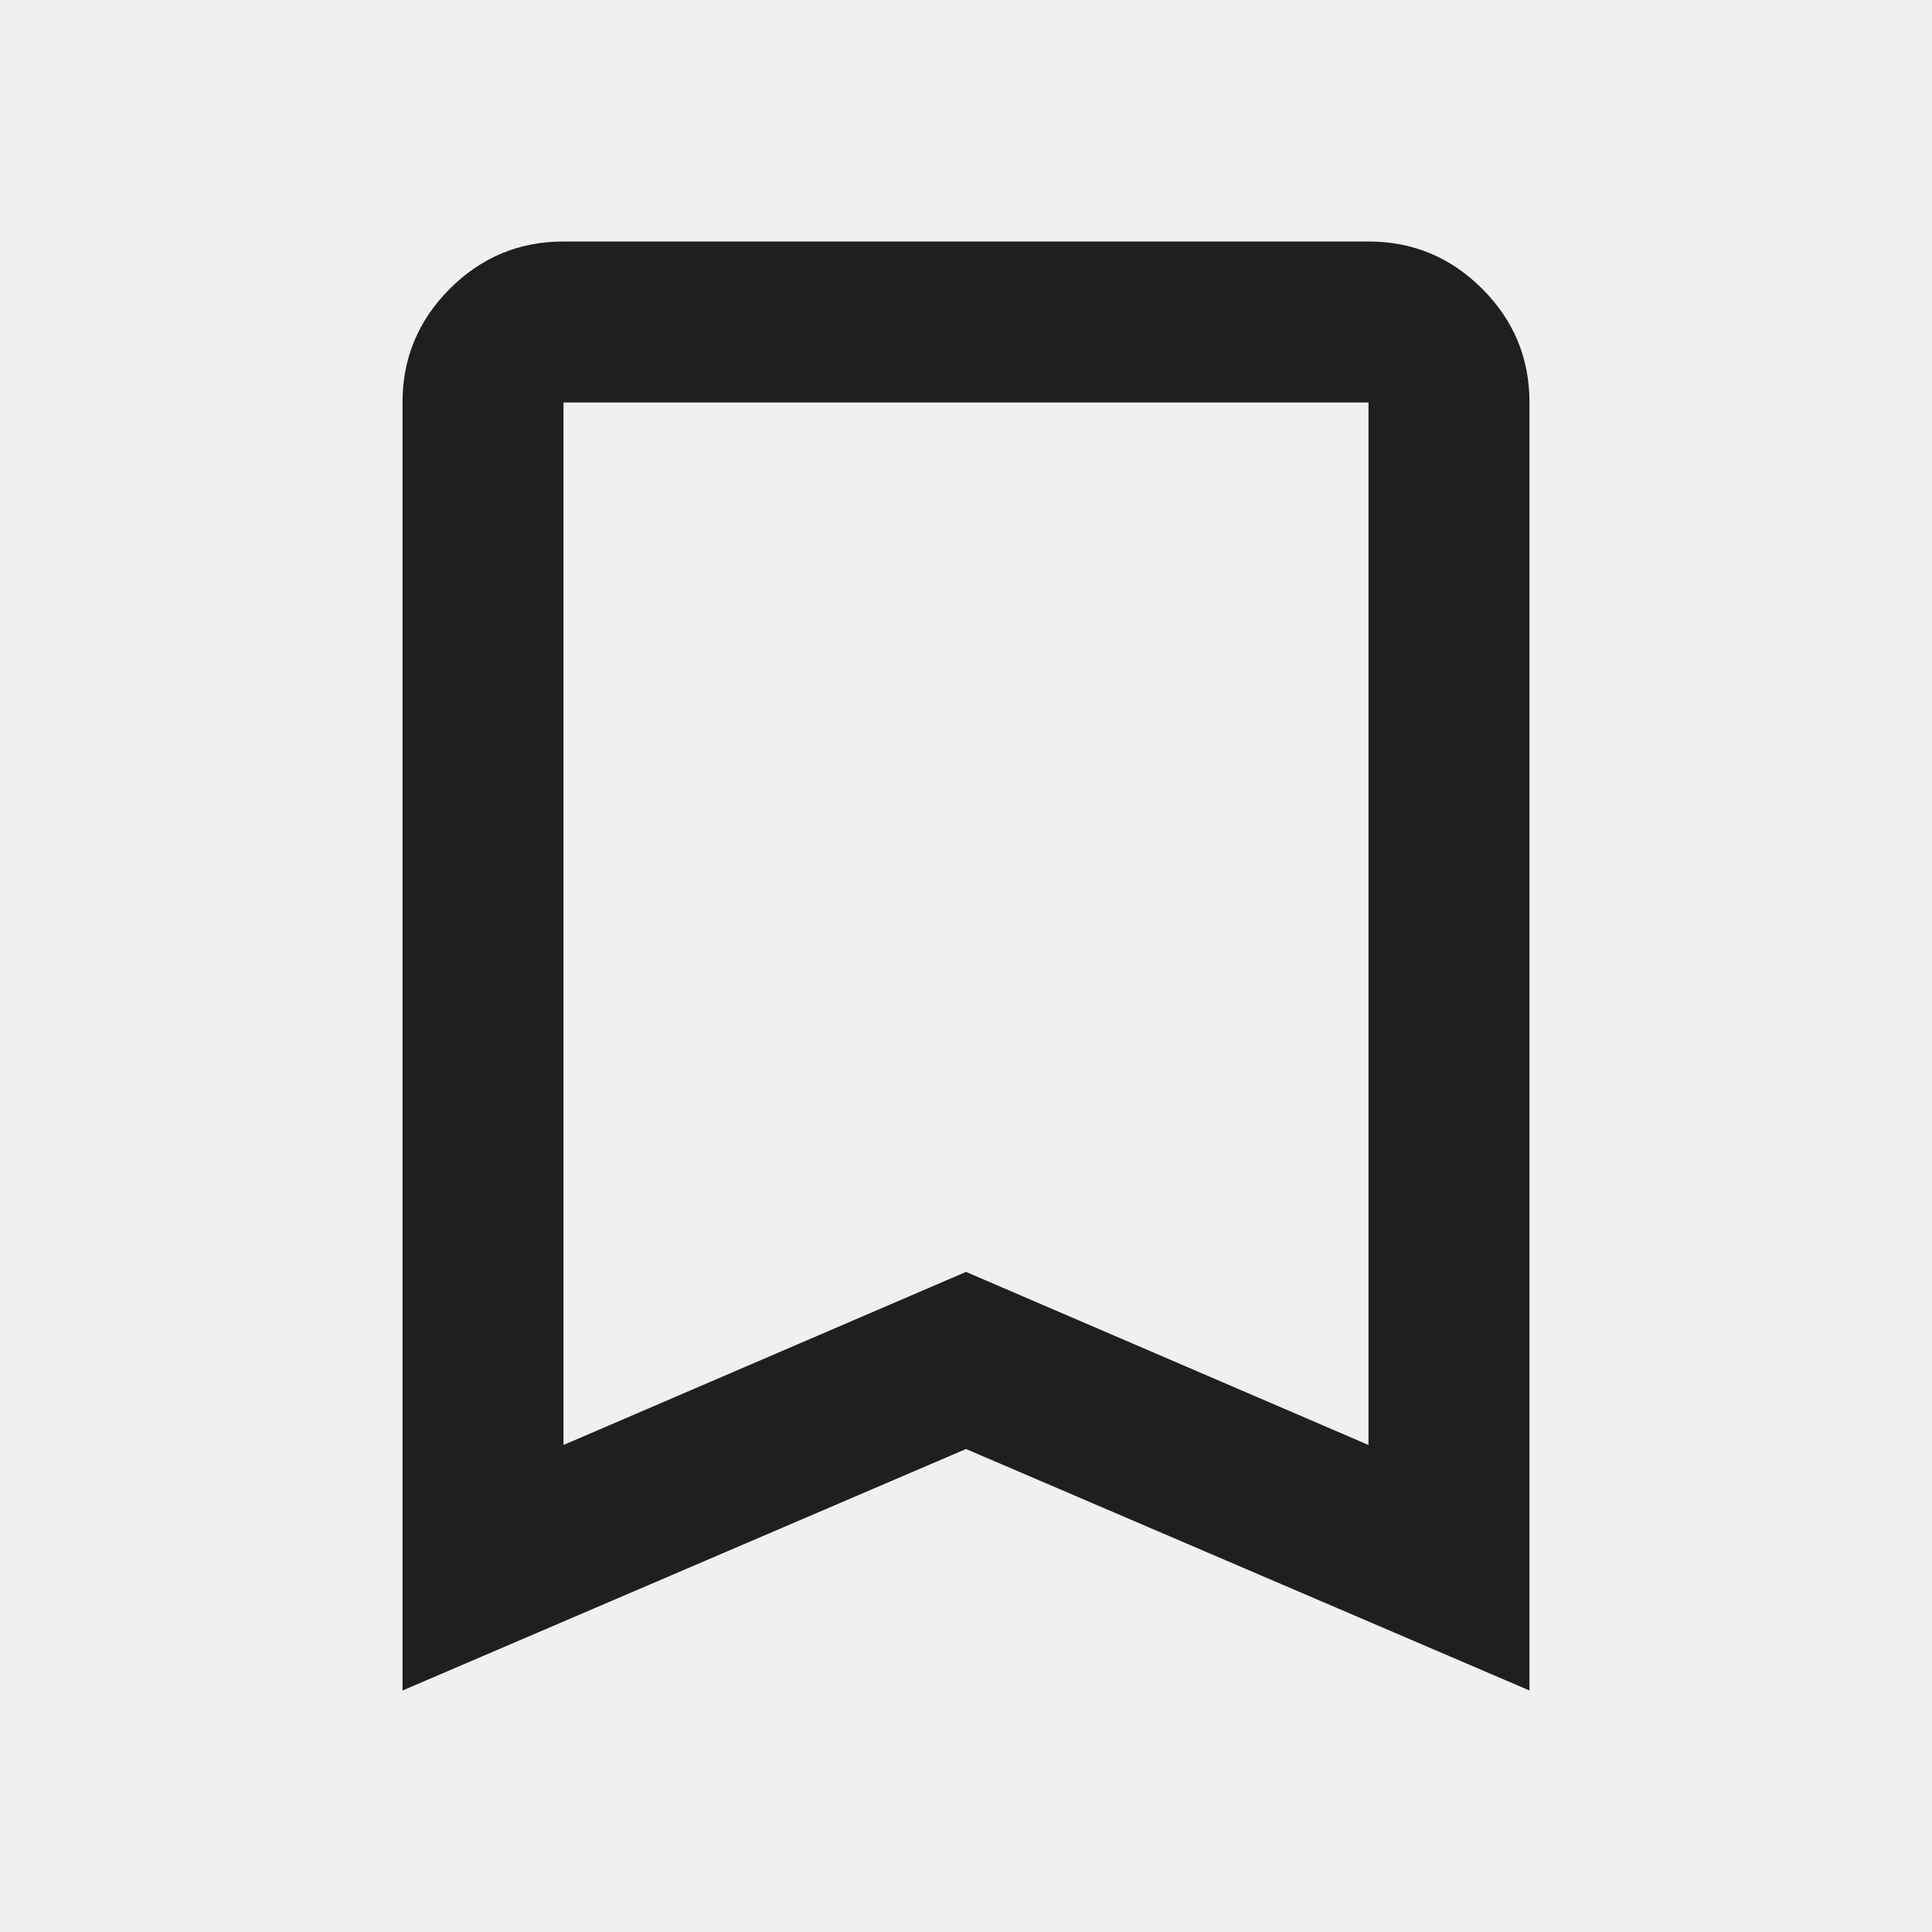
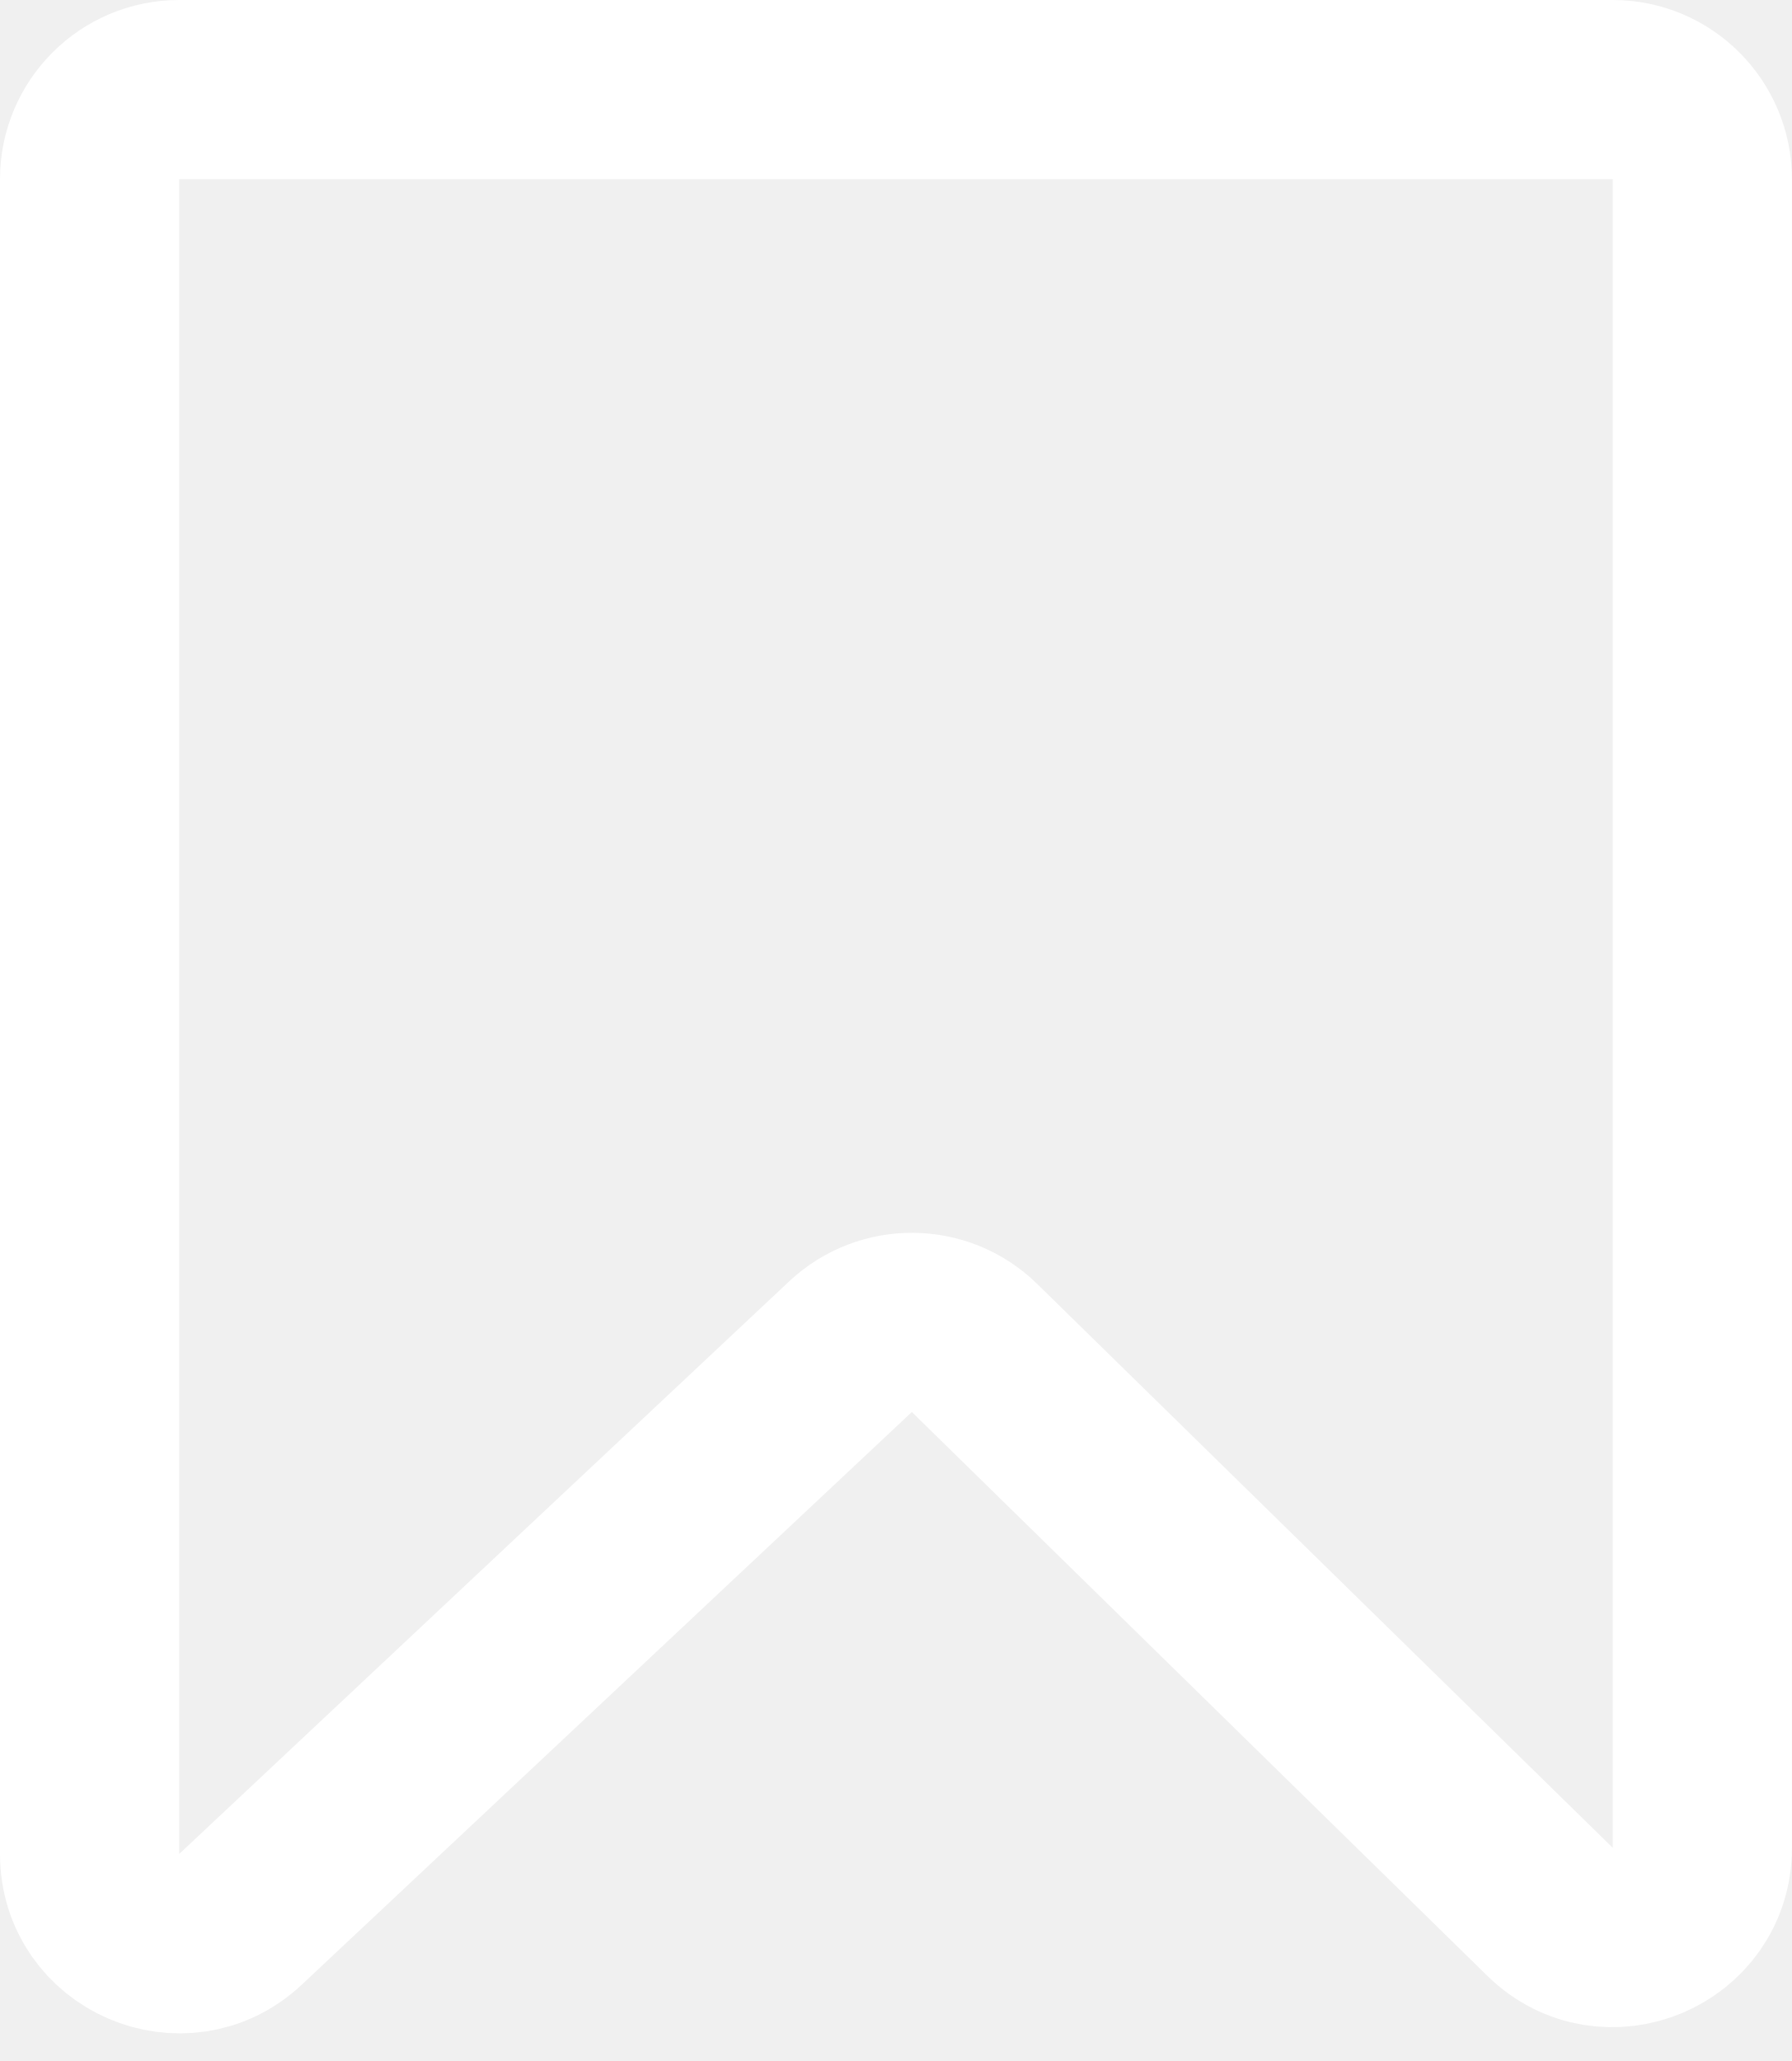
- <svg xmlns="http://www.w3.org/2000/svg" height="24px" viewBox="0 -960 960 960" width="24px" fill="#1f1f1f">
-   <path d="M200-120v-640q0-33 23.5-56.5T280-840h400q33 0 56.5 23.5T760-760v640L480-240 200-120Zm80-122 200-86 200 86v-518H280v518Zm0-518h400-400Z" />
+ <svg xmlns="http://www.w3.org/2000/svg" width="20" height="23" viewBox="0 0 20 23" fill="none">
+   <path d="M1 2V20.69C1 21.566 2.046 22.018 2.684 21.419L9.492 15.029C9.883 14.662 10.494 14.668 10.877 15.043L17.3 21.335C17.933 21.955 19 21.507 19 20.621V2C19 1.448 18.552 1 18 1H2C1.448 1 1 1.448 1 2Z" stroke="white" stroke-width="2" />
</svg>
